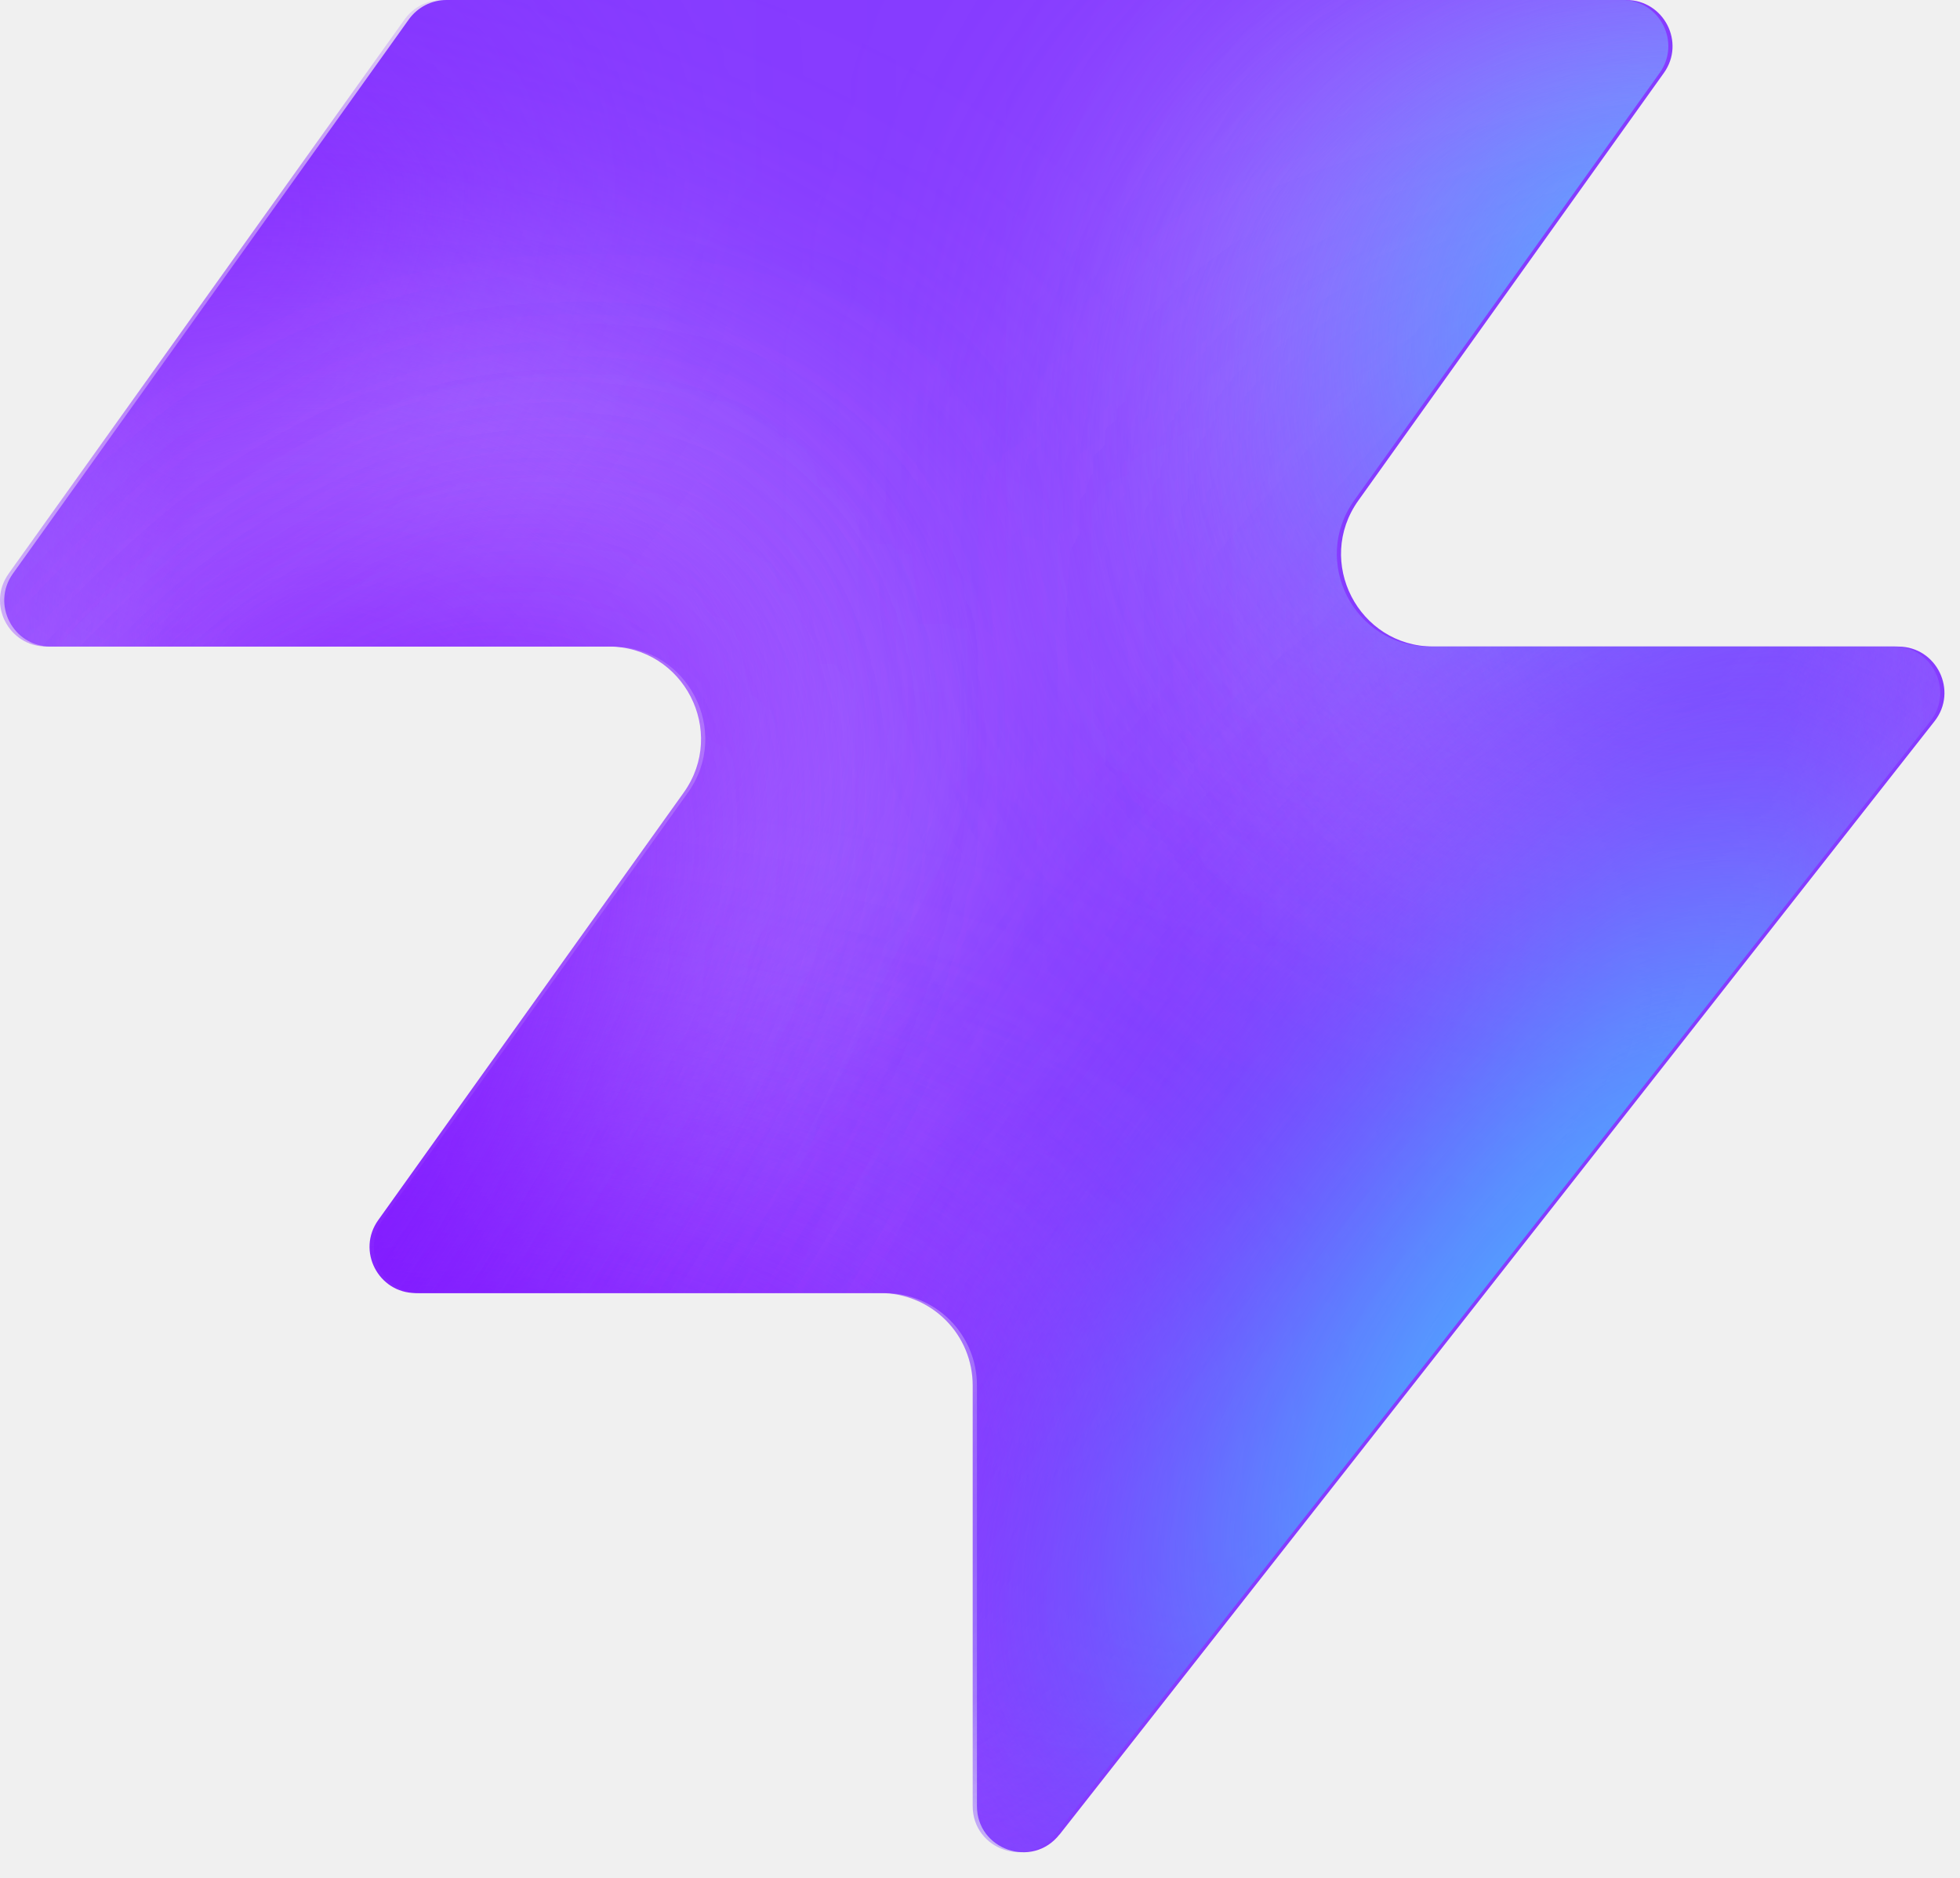
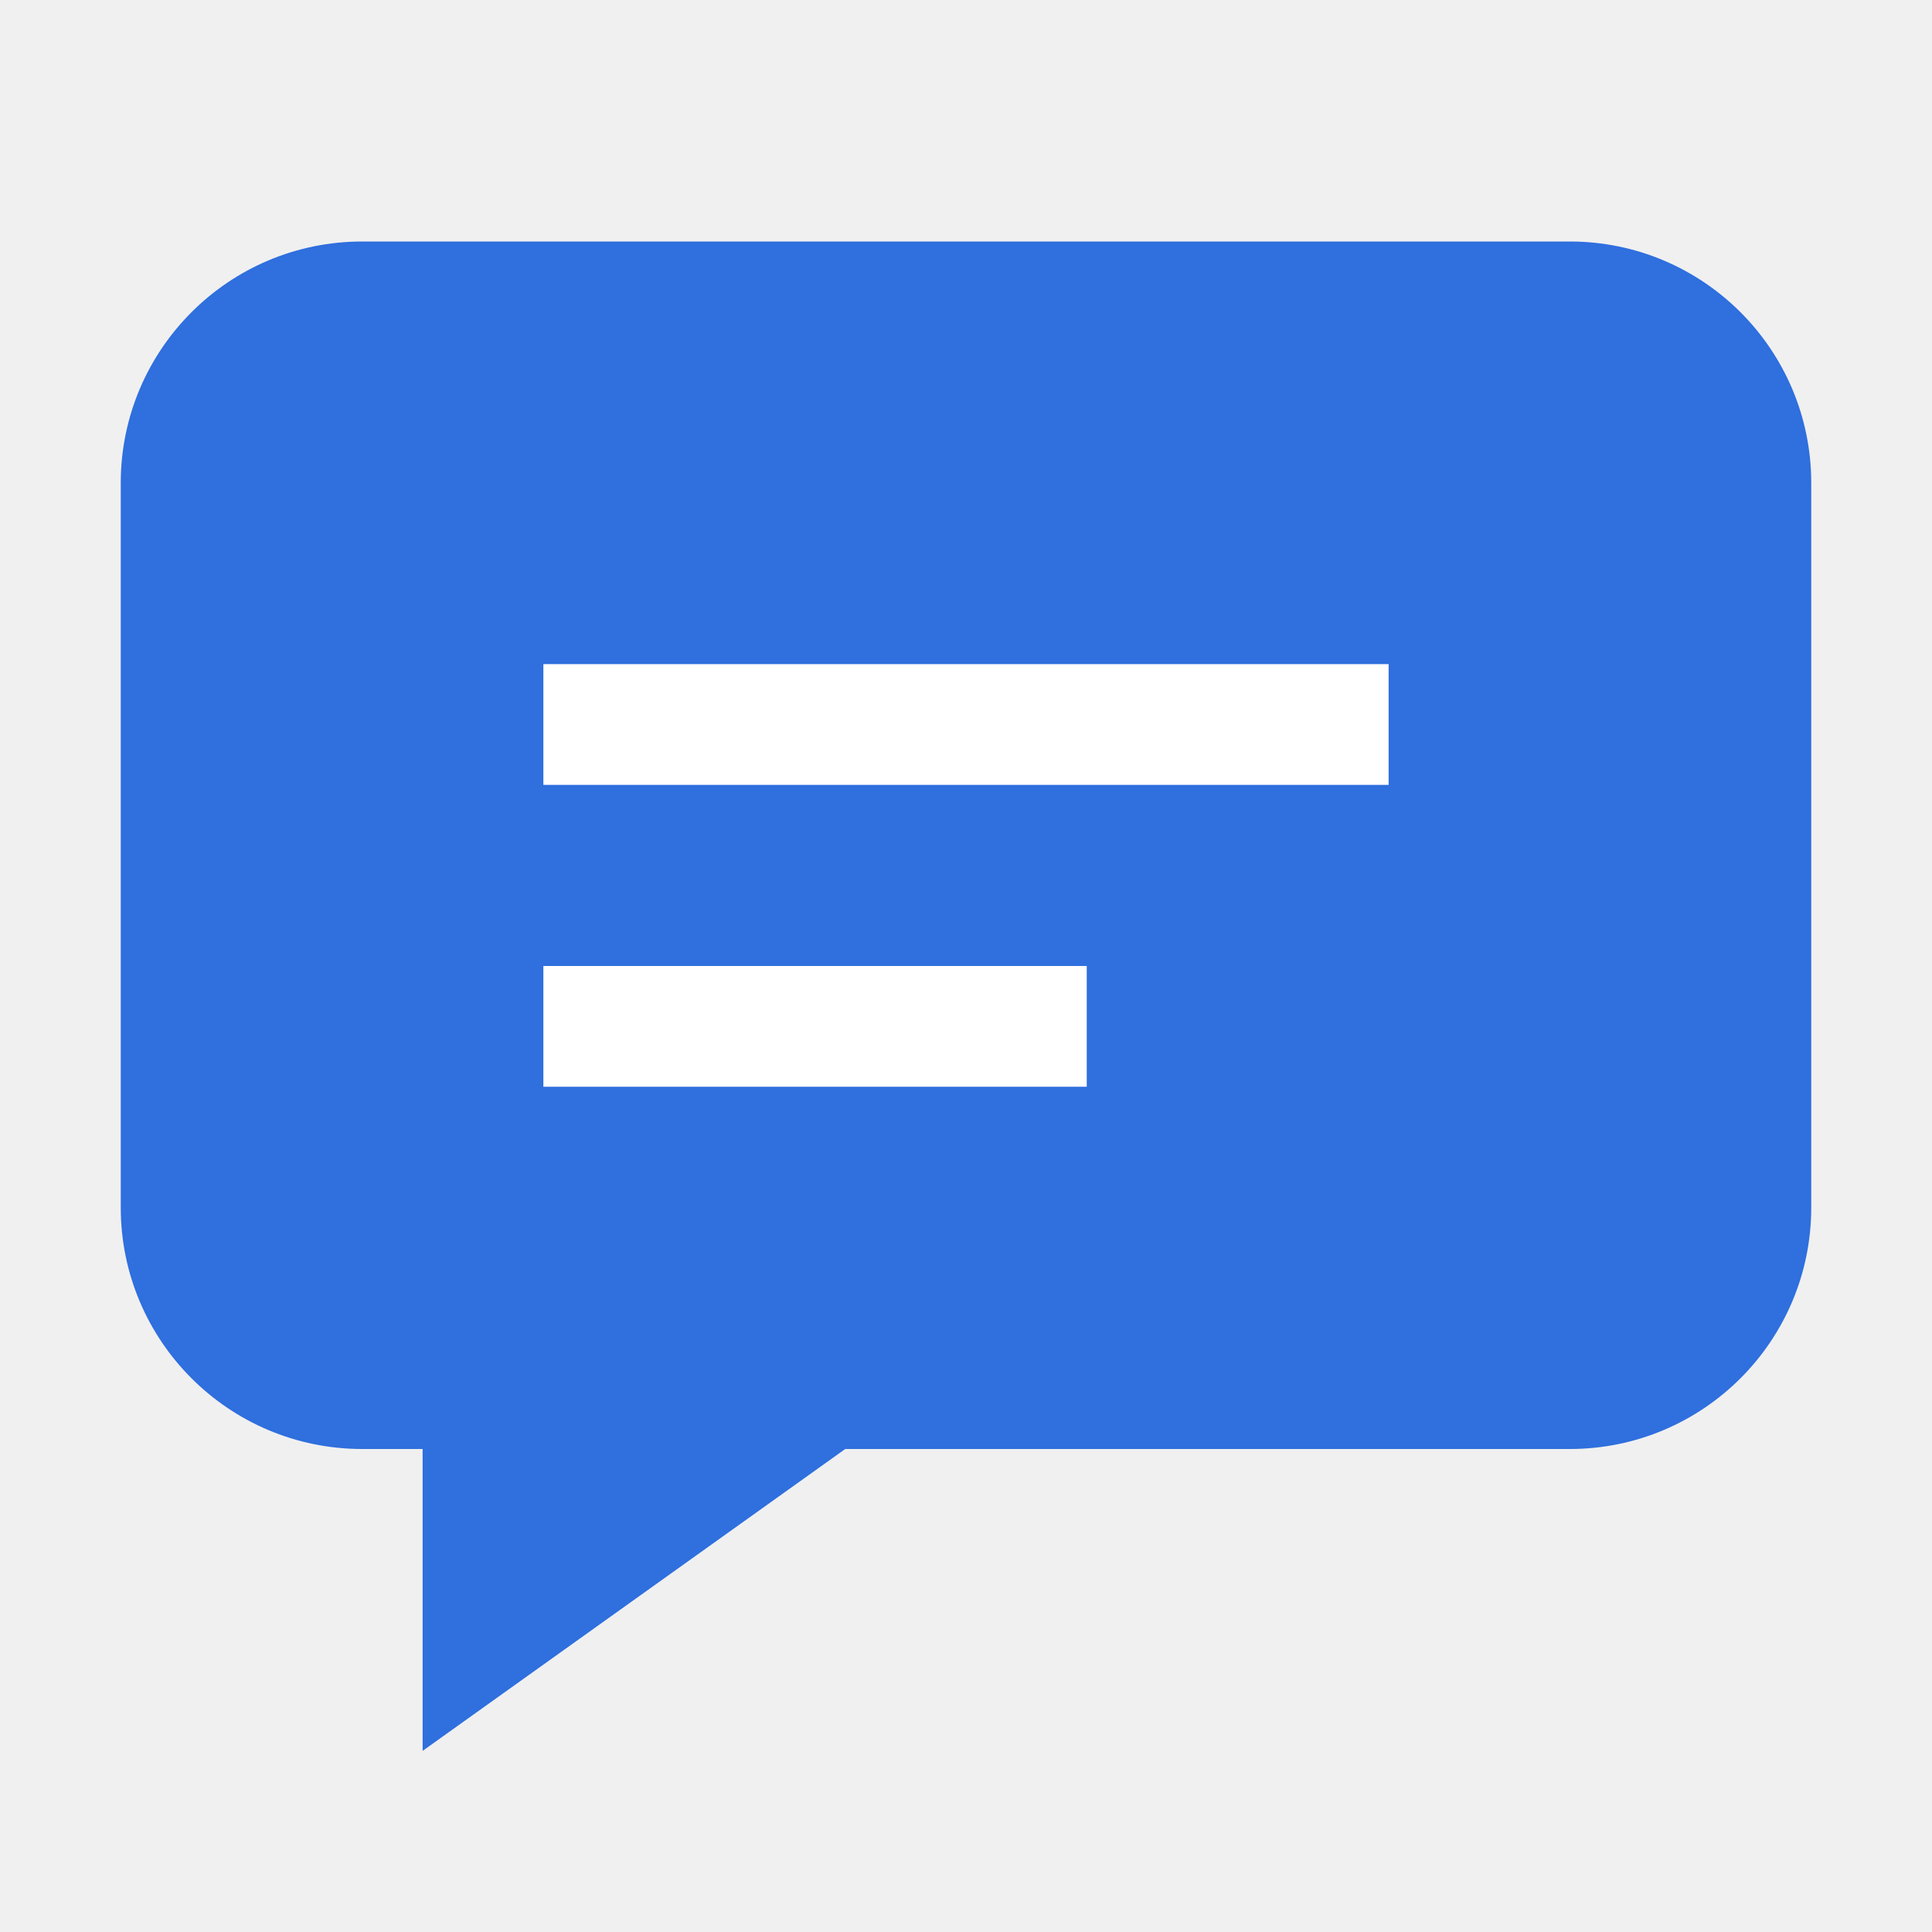
- <svg xmlns="http://www.w3.org/2000/svg" width="48" height="46" fill="none" viewBox="0 0 48 46">
-   <path fill="#863bff" d="M25.946 44.938c-.664.845-2.021.375-2.021-.698V33.937a2.26 2.26 0 0 0-2.262-2.262H10.287c-.92 0-1.456-1.04-.92-1.788l7.48-10.471c1.07-1.497 0-3.578-1.842-3.578H1.237c-.92 0-1.456-1.04-.92-1.788L10.013.474c.214-.297.556-.474.92-.474h28.894c.92 0 1.456 1.04.92 1.788l-7.48 10.471c-1.07 1.498 0 3.579 1.842 3.579h11.377c.943 0 1.473 1.088.89 1.83L25.947 44.94z" style="fill:#863bff;fill:color(display-p3 .525 .23 1);fill-opacity:1" />
-   <mask id="a" width="48" height="46" x="0" y="0" maskUnits="userSpaceOnUse" style="mask-type:alpha">
-     <path fill="#000" d="M25.842 44.938c-.664.844-2.021.375-2.021-.698V33.937a2.26 2.26 0 0 0-2.262-2.262H10.183c-.92 0-1.456-1.04-.92-1.788l7.48-10.471c1.07-1.498 0-3.579-1.842-3.579H1.133c-.92 0-1.456-1.04-.92-1.787L9.91.473c.214-.297.556-.474.92-.474h28.894c.92 0 1.456 1.04.92 1.788l-7.48 10.471c-1.07 1.498 0 3.578 1.842 3.578h11.377c.943 0 1.473 1.088.89 1.832L25.843 44.94z" style="fill:#000;fill-opacity:1" />
-   </mask>
-   <g mask="url(#a)">
-     <g filter="url(#b)">
-       <ellipse cx="5.508" cy="14.704" fill="#ede6ff" rx="5.508" ry="14.704" style="fill:#ede6ff;fill:color(display-p3 .927 .903 1);fill-opacity:1" transform="matrix(.00324 1 1 -.00324 -4.47 31.516)" />
-     </g>
-     <g filter="url(#c)">
-       <ellipse cx="10.399" cy="29.851" fill="#ede6ff" rx="10.399" ry="29.851" style="fill:#ede6ff;fill:color(display-p3 .927 .903 1);fill-opacity:1" transform="matrix(.00324 1 1 -.00324 -39.328 7.883)" />
-     </g>
-     <g filter="url(#d)">
-       <ellipse cx="5.508" cy="30.487" fill="#7e14ff" rx="5.508" ry="30.487" style="fill:#7e14ff;fill:color(display-p3 .492 .077 1);fill-opacity:1" transform="rotate(89.814 -25.913 -14.639)scale(1 -1)" />
-     </g>
-     <g filter="url(#e)">
-       <ellipse cx="5.508" cy="30.599" fill="#7e14ff" rx="5.508" ry="30.599" style="fill:#7e14ff;fill:color(display-p3 .492 .077 1);fill-opacity:1" transform="rotate(89.814 -32.644 -3.334)scale(1 -1)" />
-     </g>
-     <g filter="url(#f)">
-       <ellipse cx="5.508" cy="30.599" fill="#7e14ff" rx="5.508" ry="30.599" style="fill:#7e14ff;fill:color(display-p3 .492 .077 1);fill-opacity:1" transform="matrix(.00324 1 1 -.00324 -34.34 30.47)" />
-     </g>
-     <g filter="url(#g)">
-       <ellipse cx="14.072" cy="22.078" fill="#ede6ff" rx="14.072" ry="22.078" style="fill:#ede6ff;fill:color(display-p3 .927 .903 1);fill-opacity:1" transform="rotate(93.35 24.506 48.493)scale(-1 1)" />
-     </g>
-     <g filter="url(#h)">
-       <ellipse cx="3.47" cy="21.501" fill="#7e14ff" rx="3.47" ry="21.501" style="fill:#7e14ff;fill:color(display-p3 .492 .077 1);fill-opacity:1" transform="rotate(89.009 28.708 47.59)scale(-1 1)" />
-     </g>
-     <g filter="url(#i)">
-       <ellipse cx="3.47" cy="21.501" fill="#7e14ff" rx="3.47" ry="21.501" style="fill:#7e14ff;fill:color(display-p3 .492 .077 1);fill-opacity:1" transform="rotate(89.009 28.708 47.59)scale(-1 1)" />
-     </g>
-     <g filter="url(#j)">
-       <ellipse cx=".387" cy="8.972" fill="#7e14ff" rx="4.407" ry="29.108" style="fill:#7e14ff;fill:color(display-p3 .492 .077 1);fill-opacity:1" transform="rotate(39.51 .387 8.972)" />
-     </g>
-     <g filter="url(#k)">
-       <ellipse cx="47.523" cy="-6.092" fill="#7e14ff" rx="4.407" ry="29.108" style="fill:#7e14ff;fill:color(display-p3 .492 .077 1);fill-opacity:1" transform="rotate(37.892 47.523 -6.092)" />
-     </g>
-     <g filter="url(#l)">
-       <ellipse cx="41.412" cy="6.333" fill="#47bfff" rx="5.971" ry="9.665" style="fill:#47bfff;fill:color(display-p3 .28 .748 1);fill-opacity:1" transform="rotate(37.892 41.412 6.333)" />
-     </g>
-     <g filter="url(#m)">
-       <ellipse cx="-1.879" cy="38.332" fill="#7e14ff" rx="4.407" ry="29.108" style="fill:#7e14ff;fill:color(display-p3 .492 .077 1);fill-opacity:1" transform="rotate(37.892 -1.88 38.332)" />
-     </g>
-     <g filter="url(#n)">
-       <ellipse cx="-1.879" cy="38.332" fill="#7e14ff" rx="4.407" ry="29.108" style="fill:#7e14ff;fill:color(display-p3 .492 .077 1);fill-opacity:1" transform="rotate(37.892 -1.88 38.332)" />
-     </g>
-     <g filter="url(#o)">
-       <ellipse cx="35.651" cy="29.907" fill="#7e14ff" rx="4.407" ry="29.108" style="fill:#7e14ff;fill:color(display-p3 .492 .077 1);fill-opacity:1" transform="rotate(37.892 35.651 29.907)" />
-     </g>
-     <g filter="url(#p)">
-       <ellipse cx="38.418" cy="32.4" fill="#47bfff" rx="5.971" ry="15.297" style="fill:#47bfff;fill:color(display-p3 .28 .748 1);fill-opacity:1" transform="rotate(37.892 38.418 32.4)" />
-     </g>
-   </g>
-   <defs>
-     <filter id="b" width="60.045" height="41.654" x="-19.77" y="16.149" color-interpolation-filters="sRGB" filterUnits="userSpaceOnUse">
-       <feFlood flood-opacity="0" result="BackgroundImageFix" />
-       <feBlend in="SourceGraphic" in2="BackgroundImageFix" result="shape" />
-       <feGaussianBlur result="effect1_foregroundBlur_2002_17158" stdDeviation="7.659" />
-     </filter>
-     <filter id="c" width="90.34" height="51.437" x="-54.613" y="-7.533" color-interpolation-filters="sRGB" filterUnits="userSpaceOnUse">
-       <feFlood flood-opacity="0" result="BackgroundImageFix" />
-       <feBlend in="SourceGraphic" in2="BackgroundImageFix" result="shape" />
-       <feGaussianBlur result="effect1_foregroundBlur_2002_17158" stdDeviation="7.659" />
-     </filter>
-     <filter id="d" width="79.355" height="29.4" x="-49.64" y="2.03" color-interpolation-filters="sRGB" filterUnits="userSpaceOnUse">
-       <feFlood flood-opacity="0" result="BackgroundImageFix" />
-       <feBlend in="SourceGraphic" in2="BackgroundImageFix" result="shape" />
-       <feGaussianBlur result="effect1_foregroundBlur_2002_17158" stdDeviation="4.596" />
-     </filter>
-     <filter id="e" width="79.579" height="29.4" x="-45.045" y="20.029" color-interpolation-filters="sRGB" filterUnits="userSpaceOnUse">
-       <feFlood flood-opacity="0" result="BackgroundImageFix" />
-       <feBlend in="SourceGraphic" in2="BackgroundImageFix" result="shape" />
-       <feGaussianBlur result="effect1_foregroundBlur_2002_17158" stdDeviation="4.596" />
-     </filter>
-     <filter id="f" width="79.579" height="29.4" x="-43.513" y="21.178" color-interpolation-filters="sRGB" filterUnits="userSpaceOnUse">
-       <feFlood flood-opacity="0" result="BackgroundImageFix" />
-       <feBlend in="SourceGraphic" in2="BackgroundImageFix" result="shape" />
-       <feGaussianBlur result="effect1_foregroundBlur_2002_17158" stdDeviation="4.596" />
-     </filter>
-     <filter id="g" width="74.749" height="58.852" x="15.756" y="-17.901" color-interpolation-filters="sRGB" filterUnits="userSpaceOnUse">
-       <feFlood flood-opacity="0" result="BackgroundImageFix" />
-       <feBlend in="SourceGraphic" in2="BackgroundImageFix" result="shape" />
-       <feGaussianBlur result="effect1_foregroundBlur_2002_17158" stdDeviation="7.659" />
-     </filter>
-     <filter id="h" width="61.377" height="25.362" x="23.548" y="2.284" color-interpolation-filters="sRGB" filterUnits="userSpaceOnUse">
-       <feFlood flood-opacity="0" result="BackgroundImageFix" />
-       <feBlend in="SourceGraphic" in2="BackgroundImageFix" result="shape" />
-       <feGaussianBlur result="effect1_foregroundBlur_2002_17158" stdDeviation="4.596" />
-     </filter>
-     <filter id="i" width="61.377" height="25.362" x="23.548" y="2.284" color-interpolation-filters="sRGB" filterUnits="userSpaceOnUse">
-       <feFlood flood-opacity="0" result="BackgroundImageFix" />
-       <feBlend in="SourceGraphic" in2="BackgroundImageFix" result="shape" />
-       <feGaussianBlur result="effect1_foregroundBlur_2002_17158" stdDeviation="4.596" />
-     </filter>
-     <filter id="j" width="56.045" height="63.649" x="-27.636" y="-22.853" color-interpolation-filters="sRGB" filterUnits="userSpaceOnUse">
-       <feFlood flood-opacity="0" result="BackgroundImageFix" />
-       <feBlend in="SourceGraphic" in2="BackgroundImageFix" result="shape" />
-       <feGaussianBlur result="effect1_foregroundBlur_2002_17158" stdDeviation="4.596" />
-     </filter>
-     <filter id="k" width="54.814" height="64.646" x="20.116" y="-38.415" color-interpolation-filters="sRGB" filterUnits="userSpaceOnUse">
-       <feFlood flood-opacity="0" result="BackgroundImageFix" />
-       <feBlend in="SourceGraphic" in2="BackgroundImageFix" result="shape" />
-       <feGaussianBlur result="effect1_foregroundBlur_2002_17158" stdDeviation="4.596" />
-     </filter>
-     <filter id="l" width="33.541" height="35.313" x="24.641" y="-11.323" color-interpolation-filters="sRGB" filterUnits="userSpaceOnUse">
-       <feFlood flood-opacity="0" result="BackgroundImageFix" />
-       <feBlend in="SourceGraphic" in2="BackgroundImageFix" result="shape" />
-       <feGaussianBlur result="effect1_foregroundBlur_2002_17158" stdDeviation="4.596" />
-     </filter>
-     <filter id="m" width="54.814" height="64.646" x="-29.286" y="6.009" color-interpolation-filters="sRGB" filterUnits="userSpaceOnUse">
-       <feFlood flood-opacity="0" result="BackgroundImageFix" />
-       <feBlend in="SourceGraphic" in2="BackgroundImageFix" result="shape" />
-       <feGaussianBlur result="effect1_foregroundBlur_2002_17158" stdDeviation="4.596" />
-     </filter>
-     <filter id="n" width="54.814" height="64.646" x="-29.286" y="6.009" color-interpolation-filters="sRGB" filterUnits="userSpaceOnUse">
-       <feFlood flood-opacity="0" result="BackgroundImageFix" />
-       <feBlend in="SourceGraphic" in2="BackgroundImageFix" result="shape" />
-       <feGaussianBlur result="effect1_foregroundBlur_2002_17158" stdDeviation="4.596" />
-     </filter>
-     <filter id="o" width="54.814" height="64.646" x="8.244" y="-2.416" color-interpolation-filters="sRGB" filterUnits="userSpaceOnUse">
-       <feFlood flood-opacity="0" result="BackgroundImageFix" />
-       <feBlend in="SourceGraphic" in2="BackgroundImageFix" result="shape" />
-       <feGaussianBlur result="effect1_foregroundBlur_2002_17158" stdDeviation="4.596" />
-     </filter>
-     <filter id="p" width="39.409" height="43.623" x="18.713" y="10.588" color-interpolation-filters="sRGB" filterUnits="userSpaceOnUse">
-       <feFlood flood-opacity="0" result="BackgroundImageFix" />
-       <feBlend in="SourceGraphic" in2="BackgroundImageFix" result="shape" />
-       <feGaussianBlur result="effect1_foregroundBlur_2002_17158" stdDeviation="4.596" />
-     </filter>
-   </defs>
+ <svg xmlns="http://www.w3.org/2000/svg" viewBox="0 0 32 32">
+   <path fill="#2f6fde" d="M6 4h20a4 4 0 0 1 4 4v12a4 4 0 0 1-4 4H14l-7 5v-5H6a4 4 0 0 1-4-4V8a4 4 0 0 1 4-4z" />
+   <path fill="#fff" d="M9 11h14v2H9zm0 5h9v2H9z" />
</svg>
